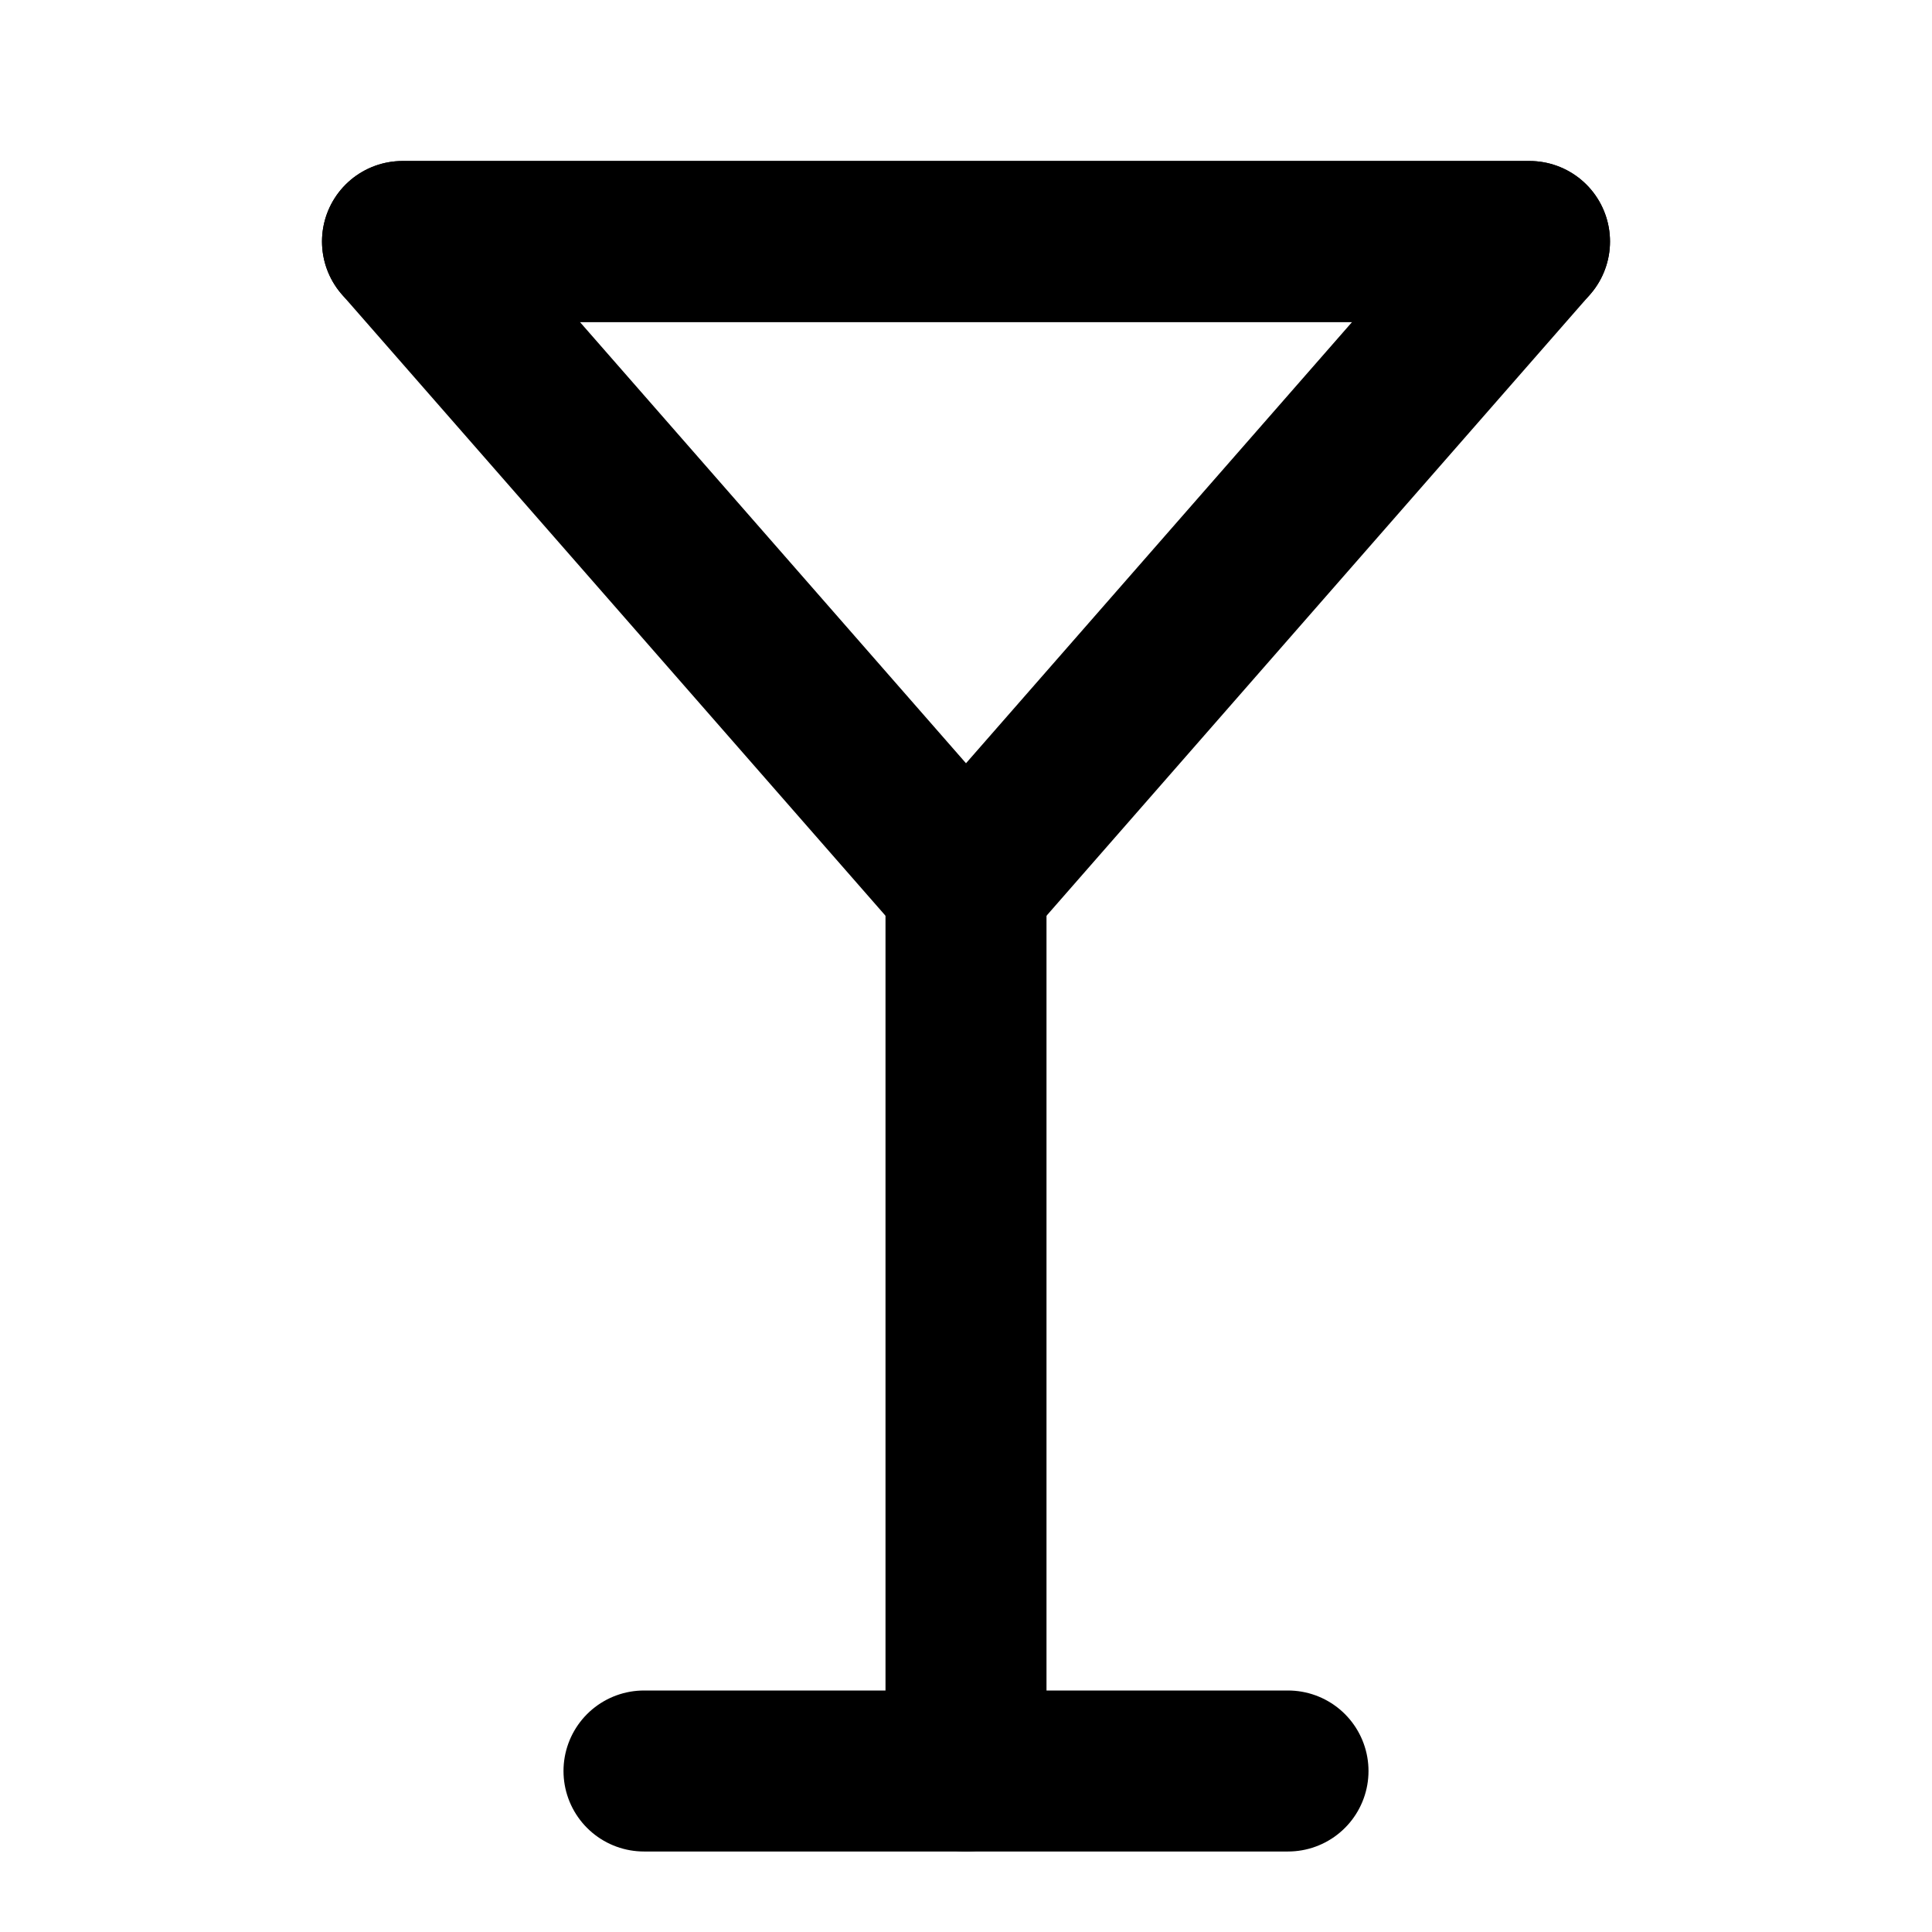
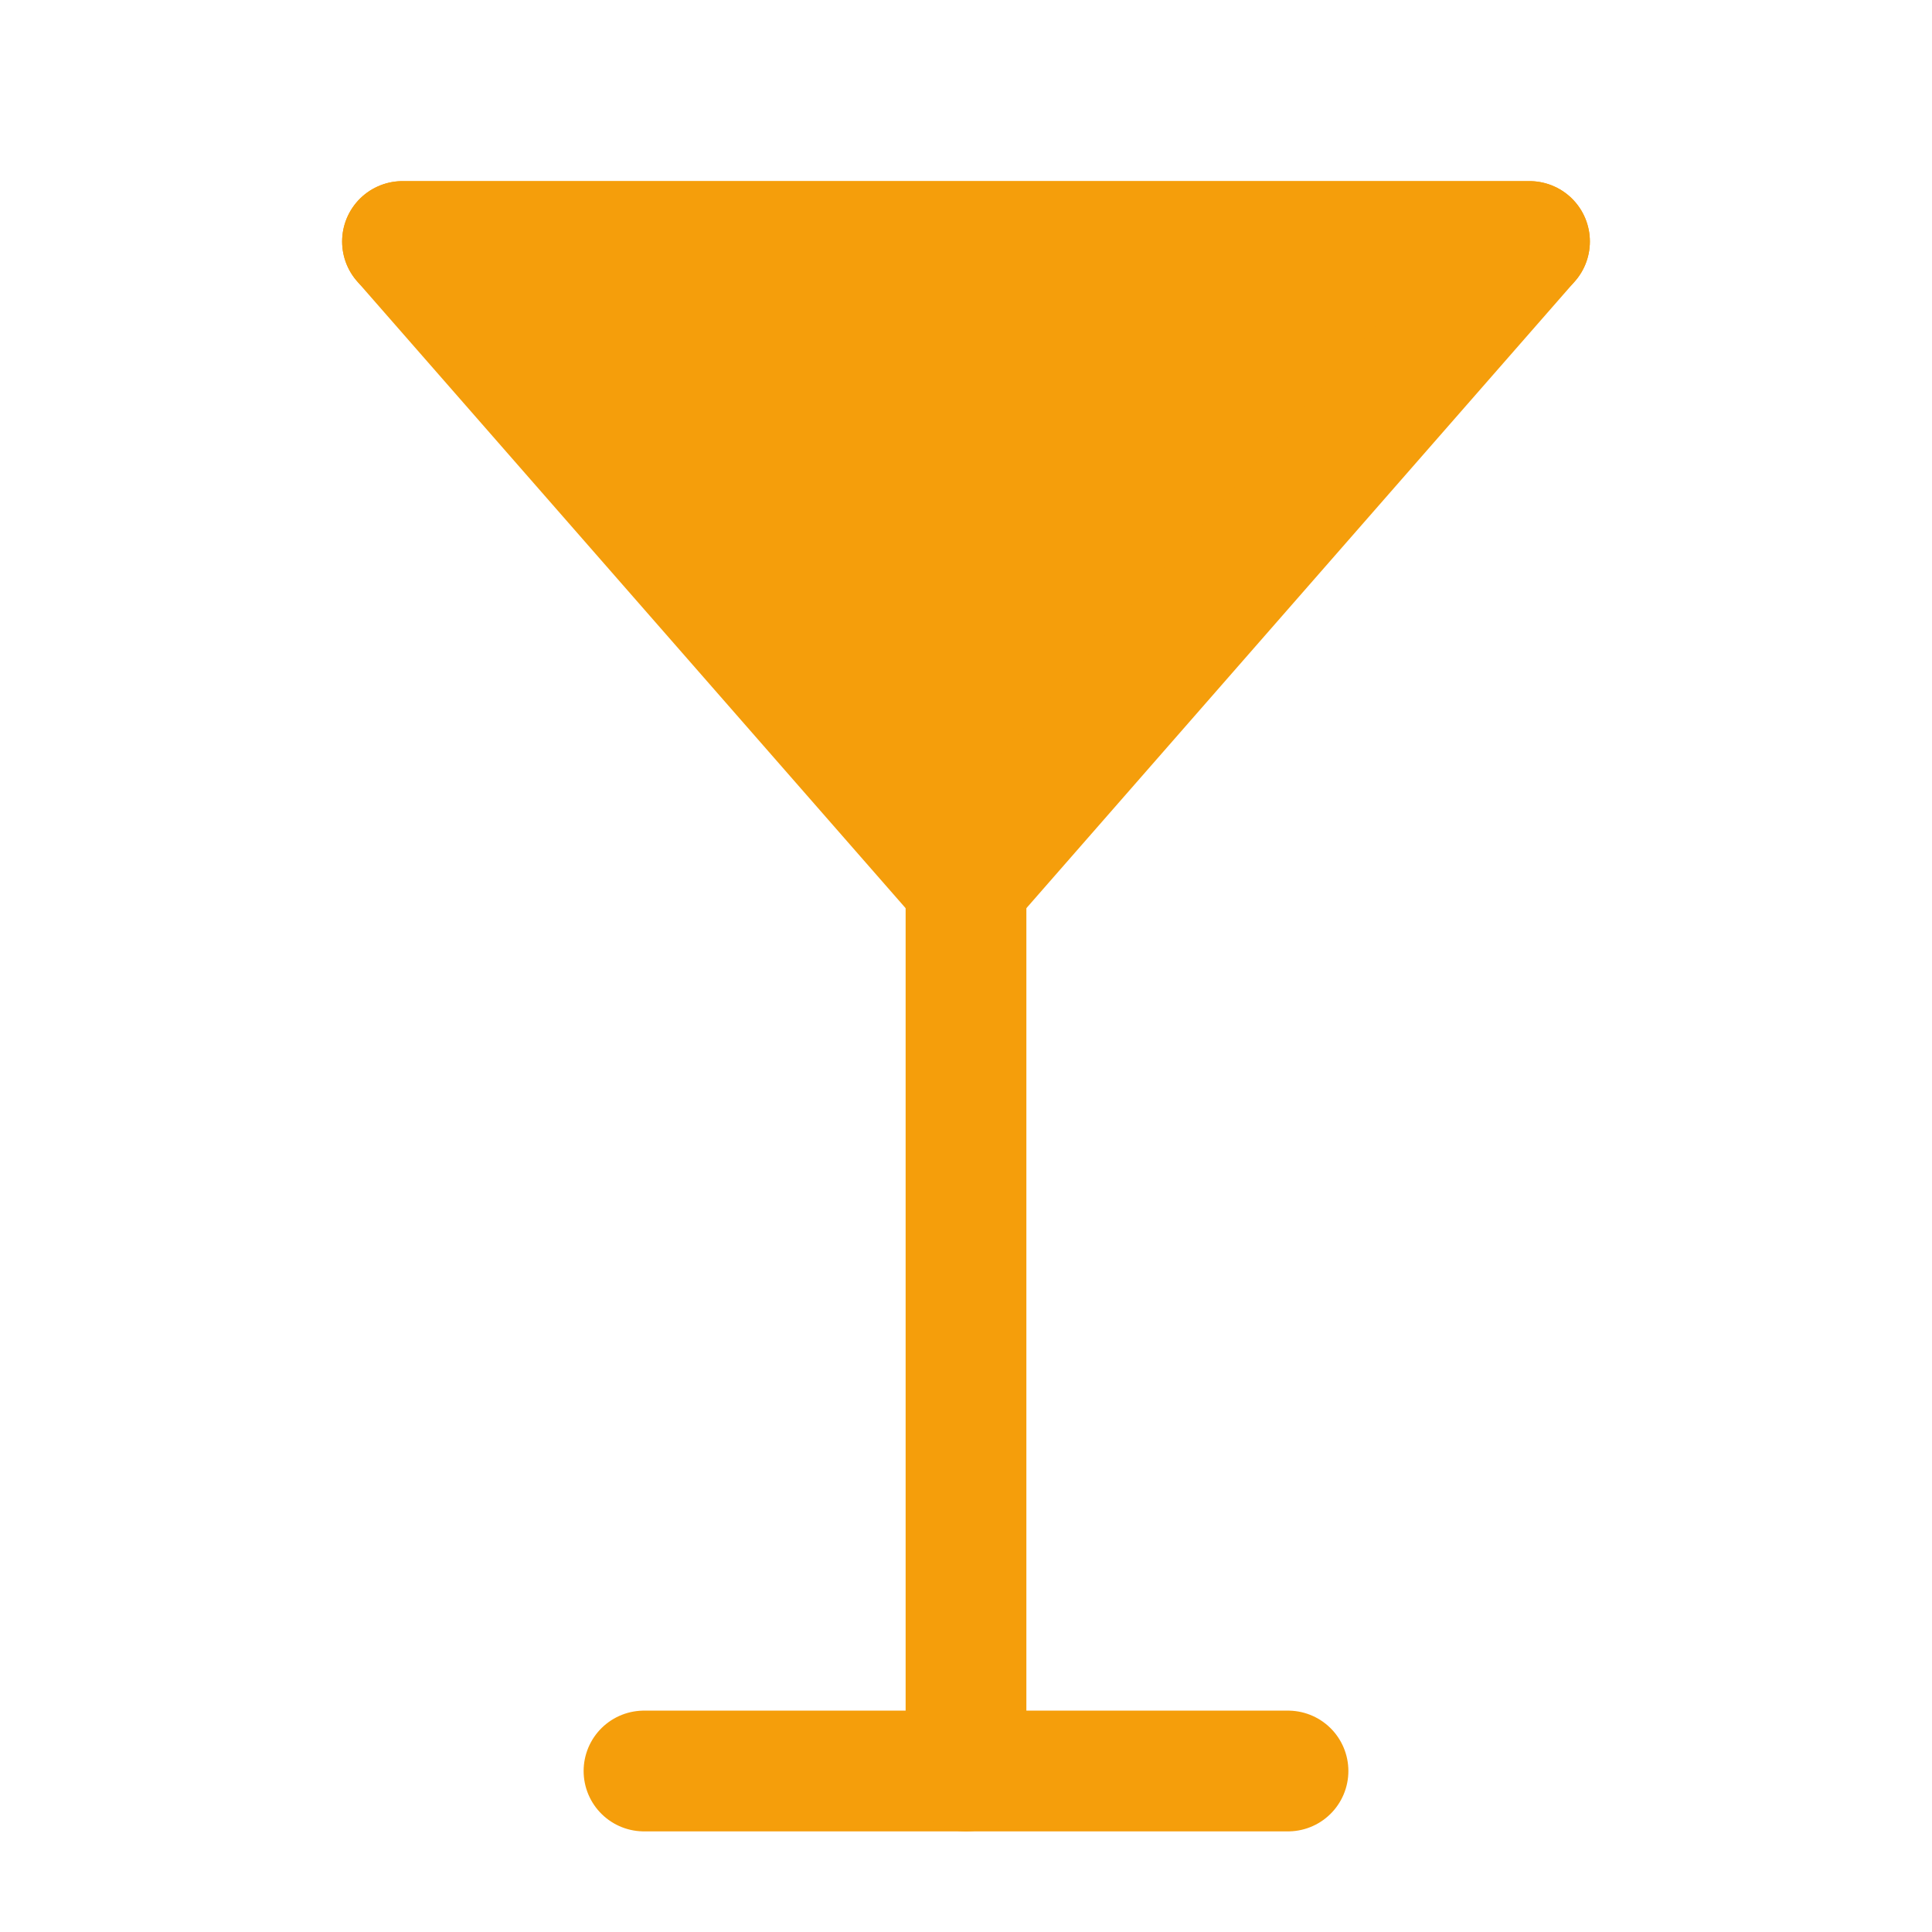
- <svg xmlns="http://www.w3.org/2000/svg" viewBox="0 0 24 24" fill="none" stroke="currentColor" stroke-width="2" stroke-linecap="round" stroke-linejoin="round">
-   <path d="M8 22h8" />
-   <path d="M12 11v11" />
+ <svg xmlns="http://www.w3.org/2000/svg" viewBox="0 0 24 24" fill="#f59e0b" stroke="#f59e0b" stroke-width="1.5" stroke-linecap="round" stroke-linejoin="round">
+   <path d="M8 22h8" fill="none" />
+   <path d="M12 11v11" fill="none" />
  <path d="M19 3l-7 8-7-8h14z" />
-   <path d="M5 3h14" />
+   <path d="M5 3h14" fill="none" />
</svg>
